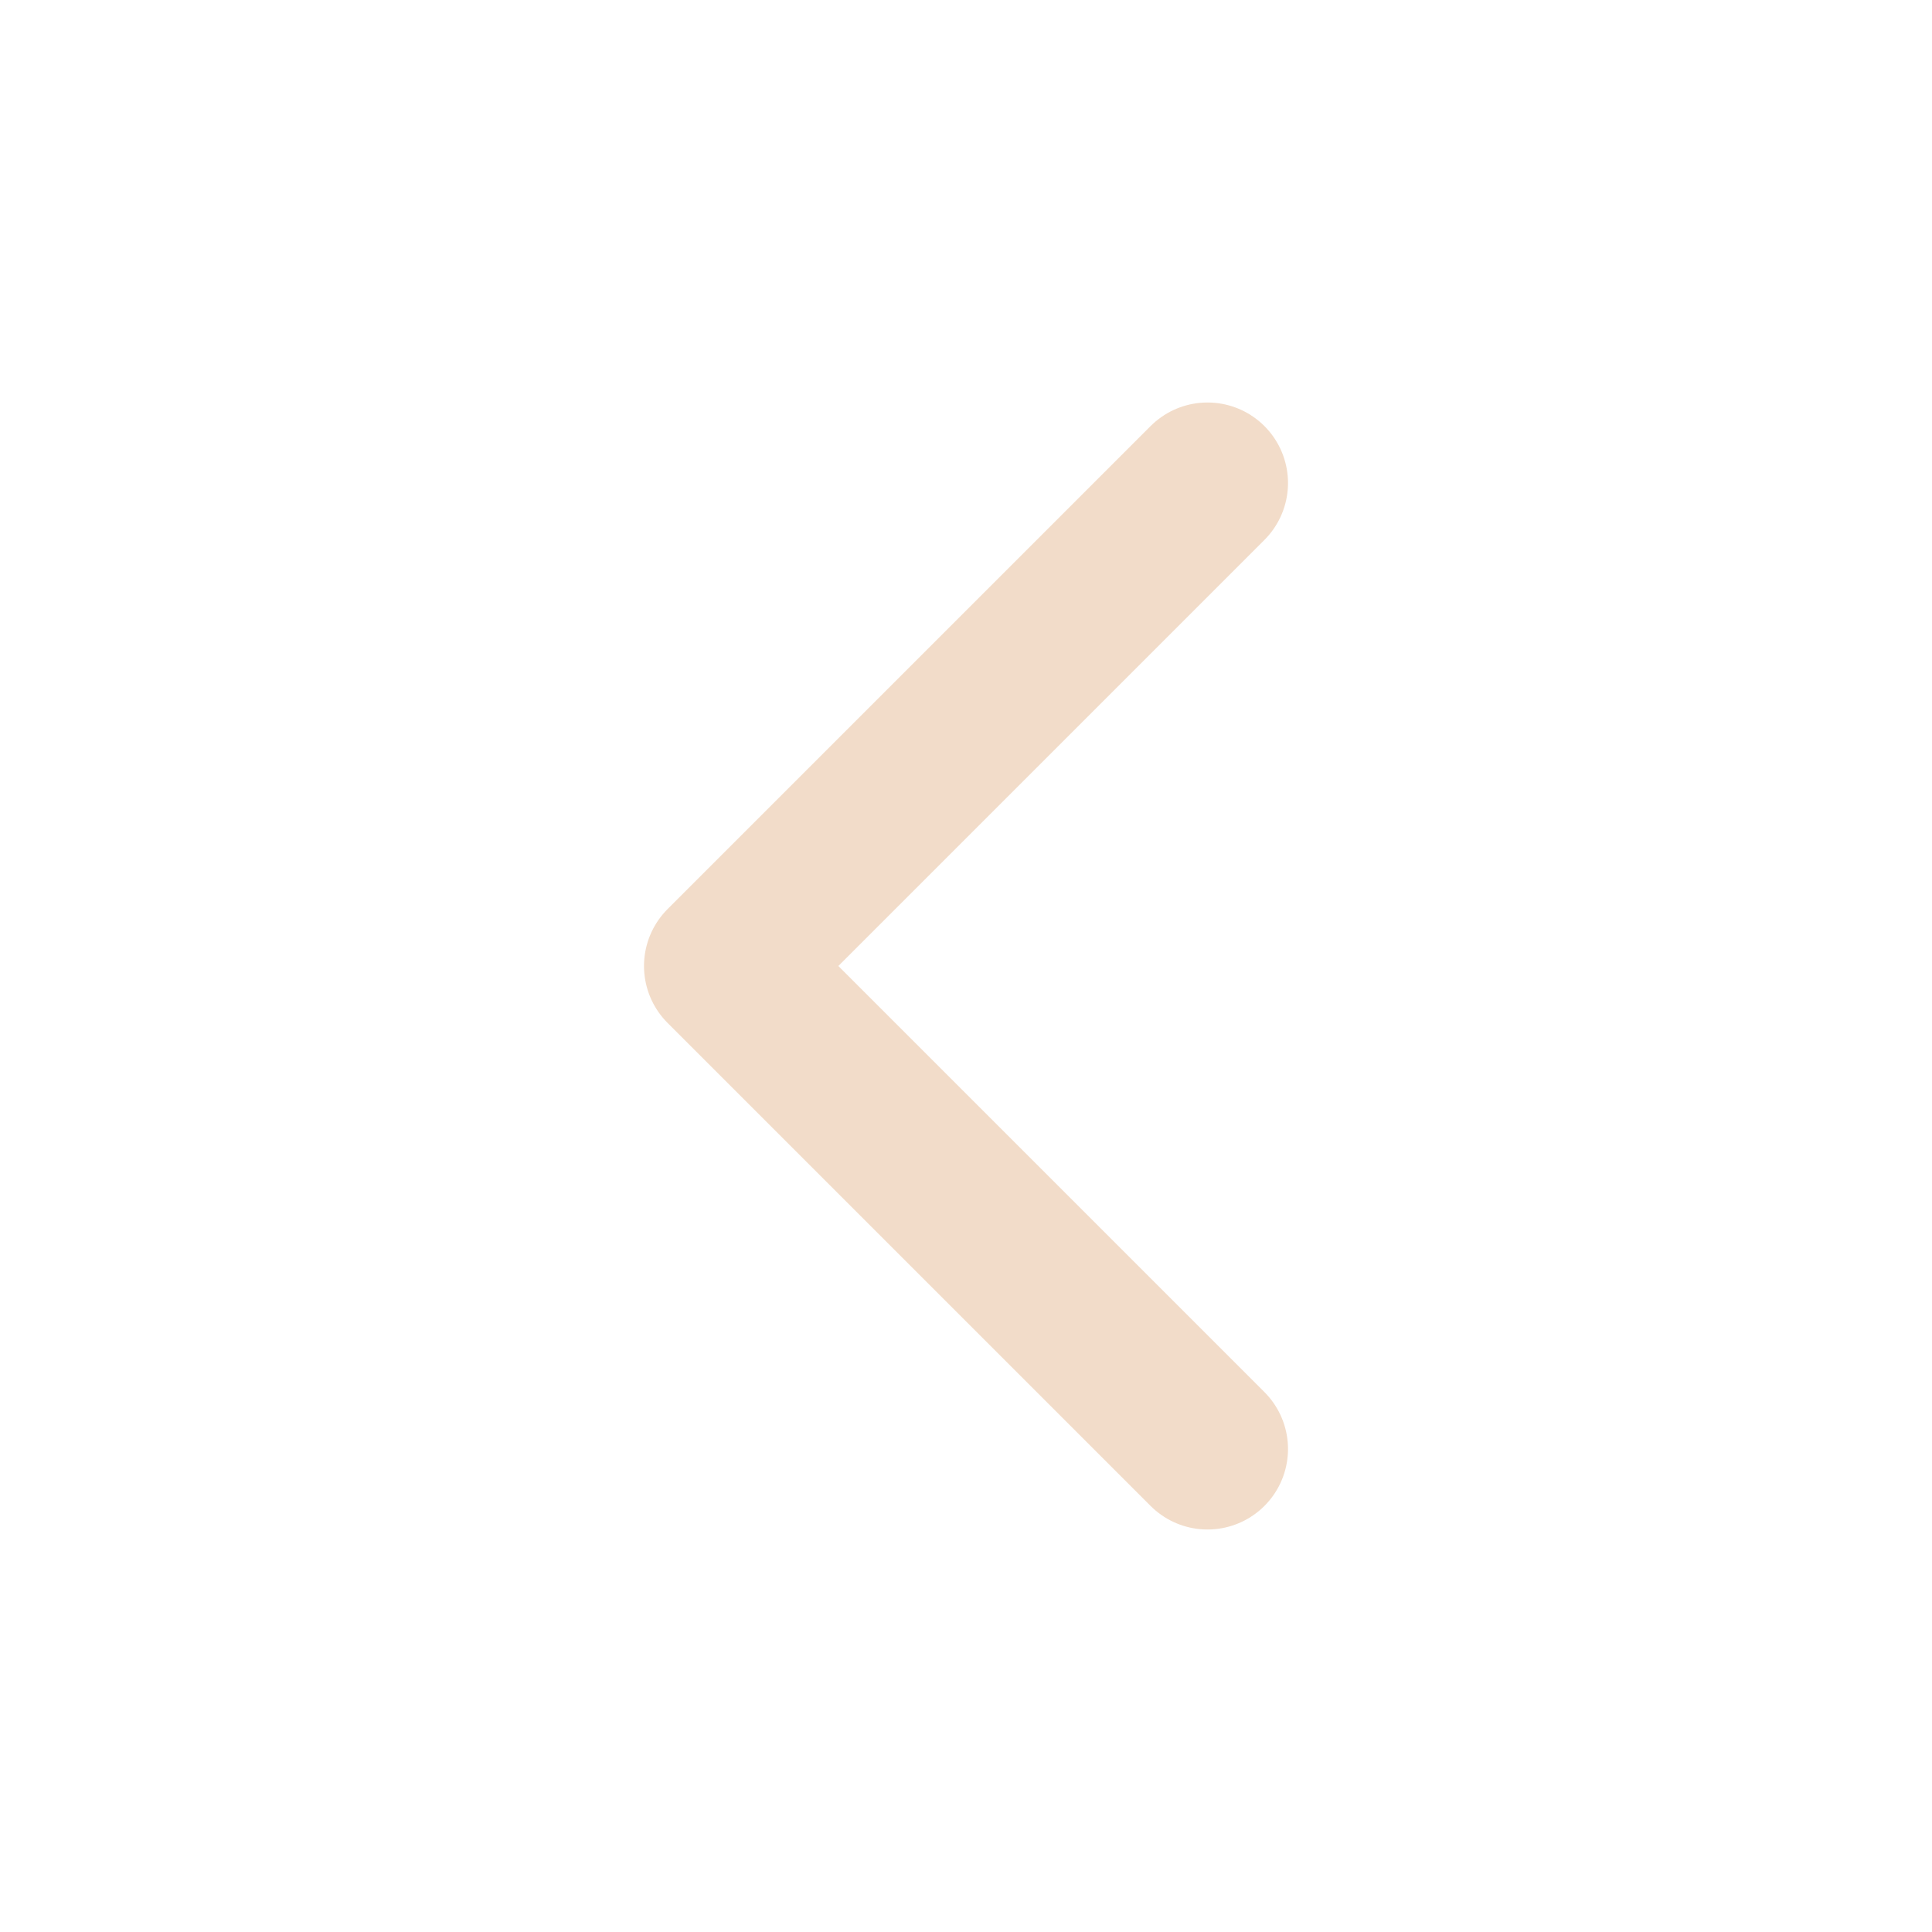
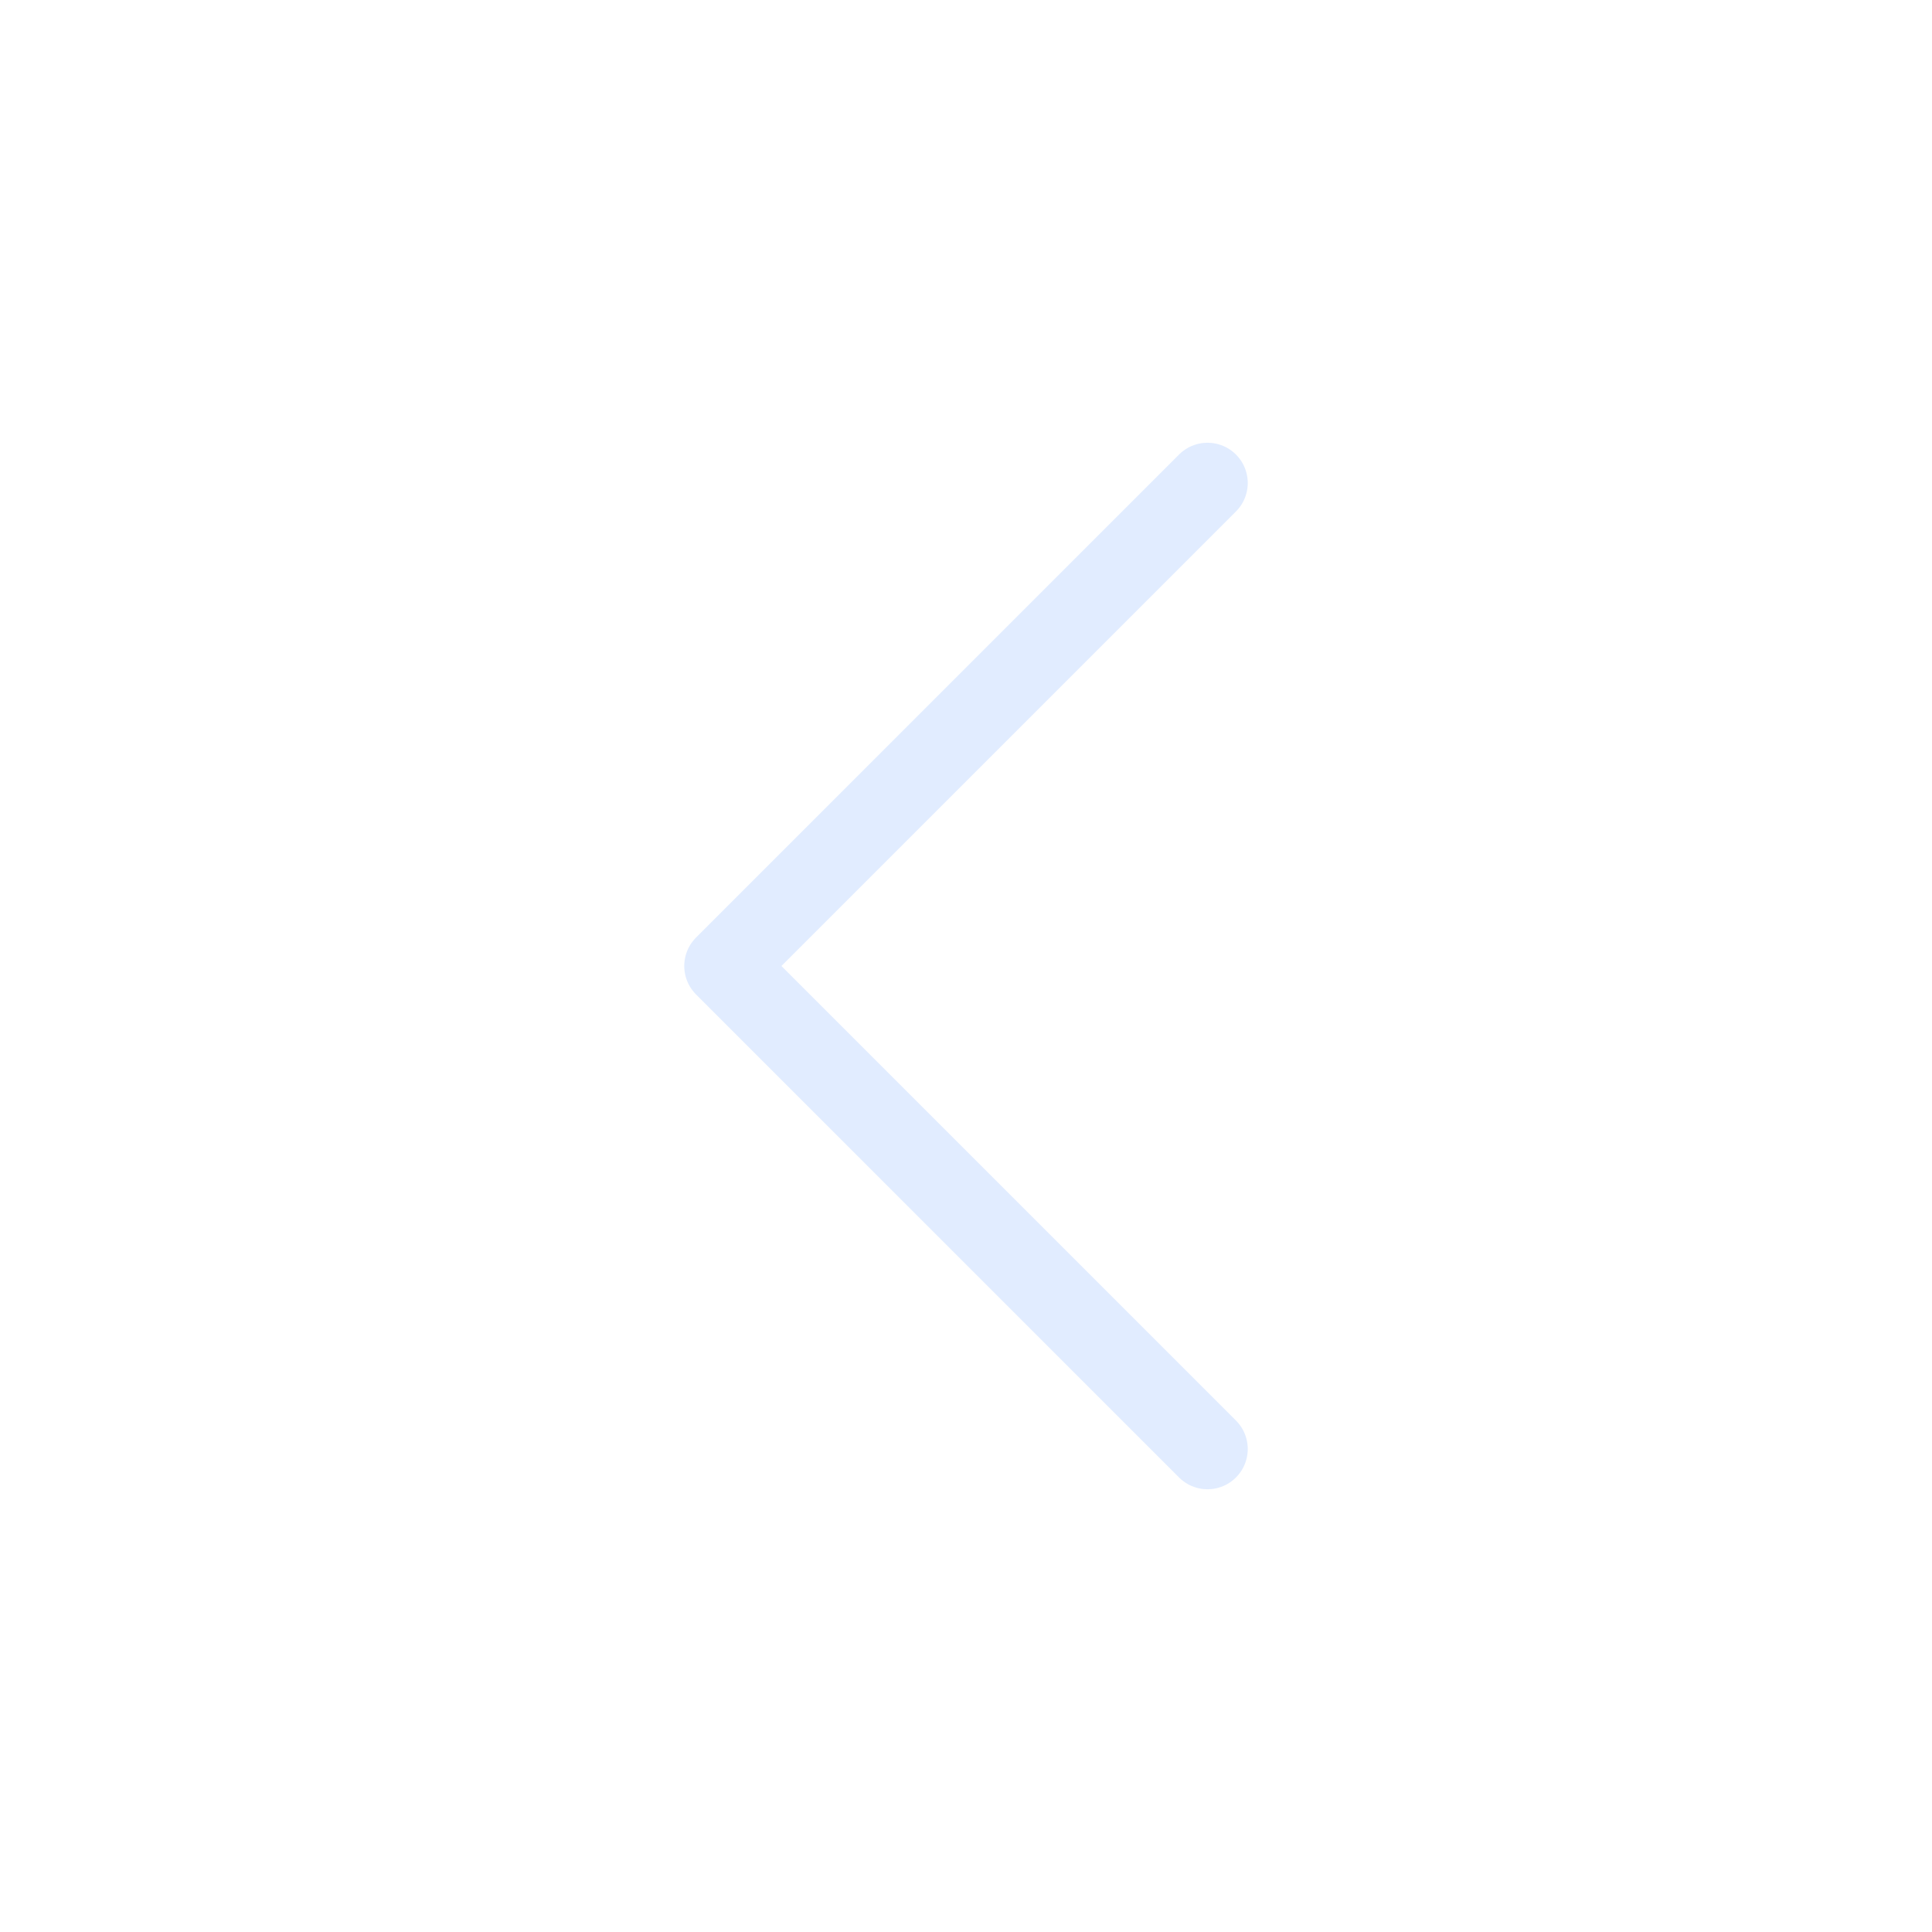
- <svg xmlns="http://www.w3.org/2000/svg" width="48" height="48" viewBox="0 0 24 24" fill="none" stroke="#F2DCC9" stroke-width="2" stroke-linecap="round" stroke-linejoin="round" class="feather feather-chevron-left">
+ <svg xmlns="http://www.w3.org/2000/svg" width="48" height="48" viewBox="0 0 24 24" fill="none" stroke="#e1ecff" stroke-width="1" stroke-linecap="round" stroke-linejoin="round" class="feather feather-chevron-left">
  <polyline points="15 18 9 12 15 6" />
</svg>
